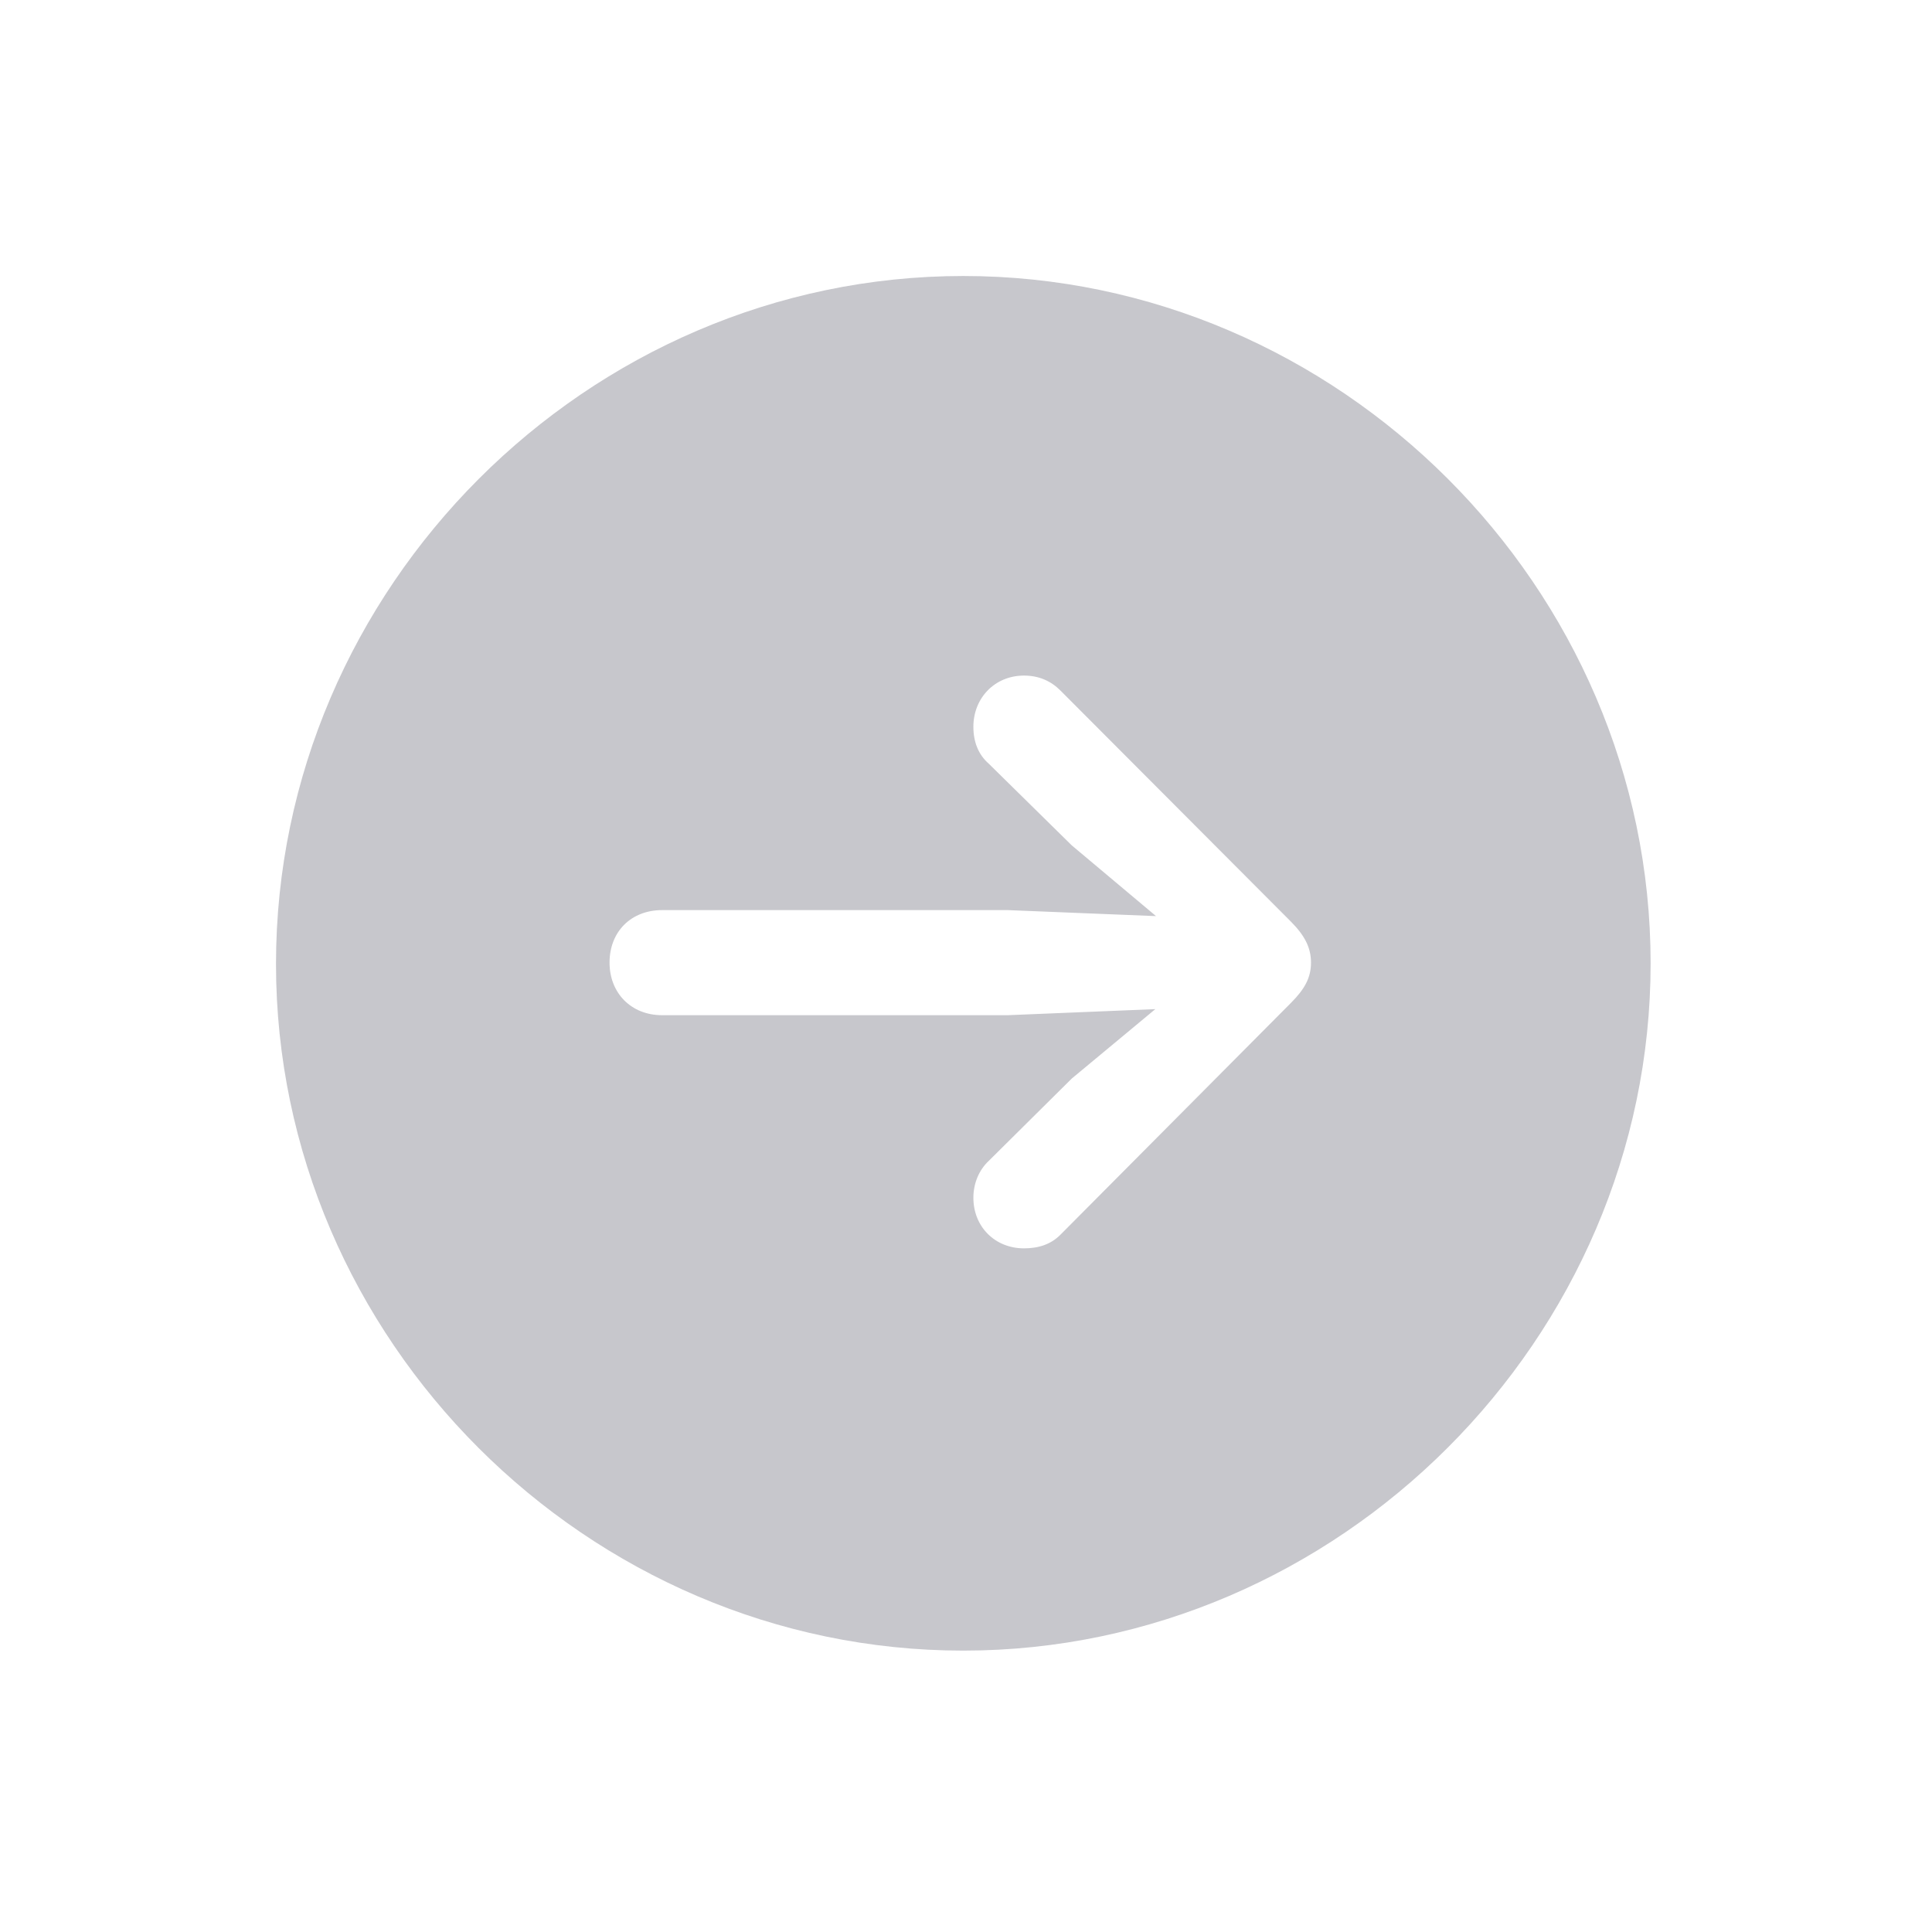
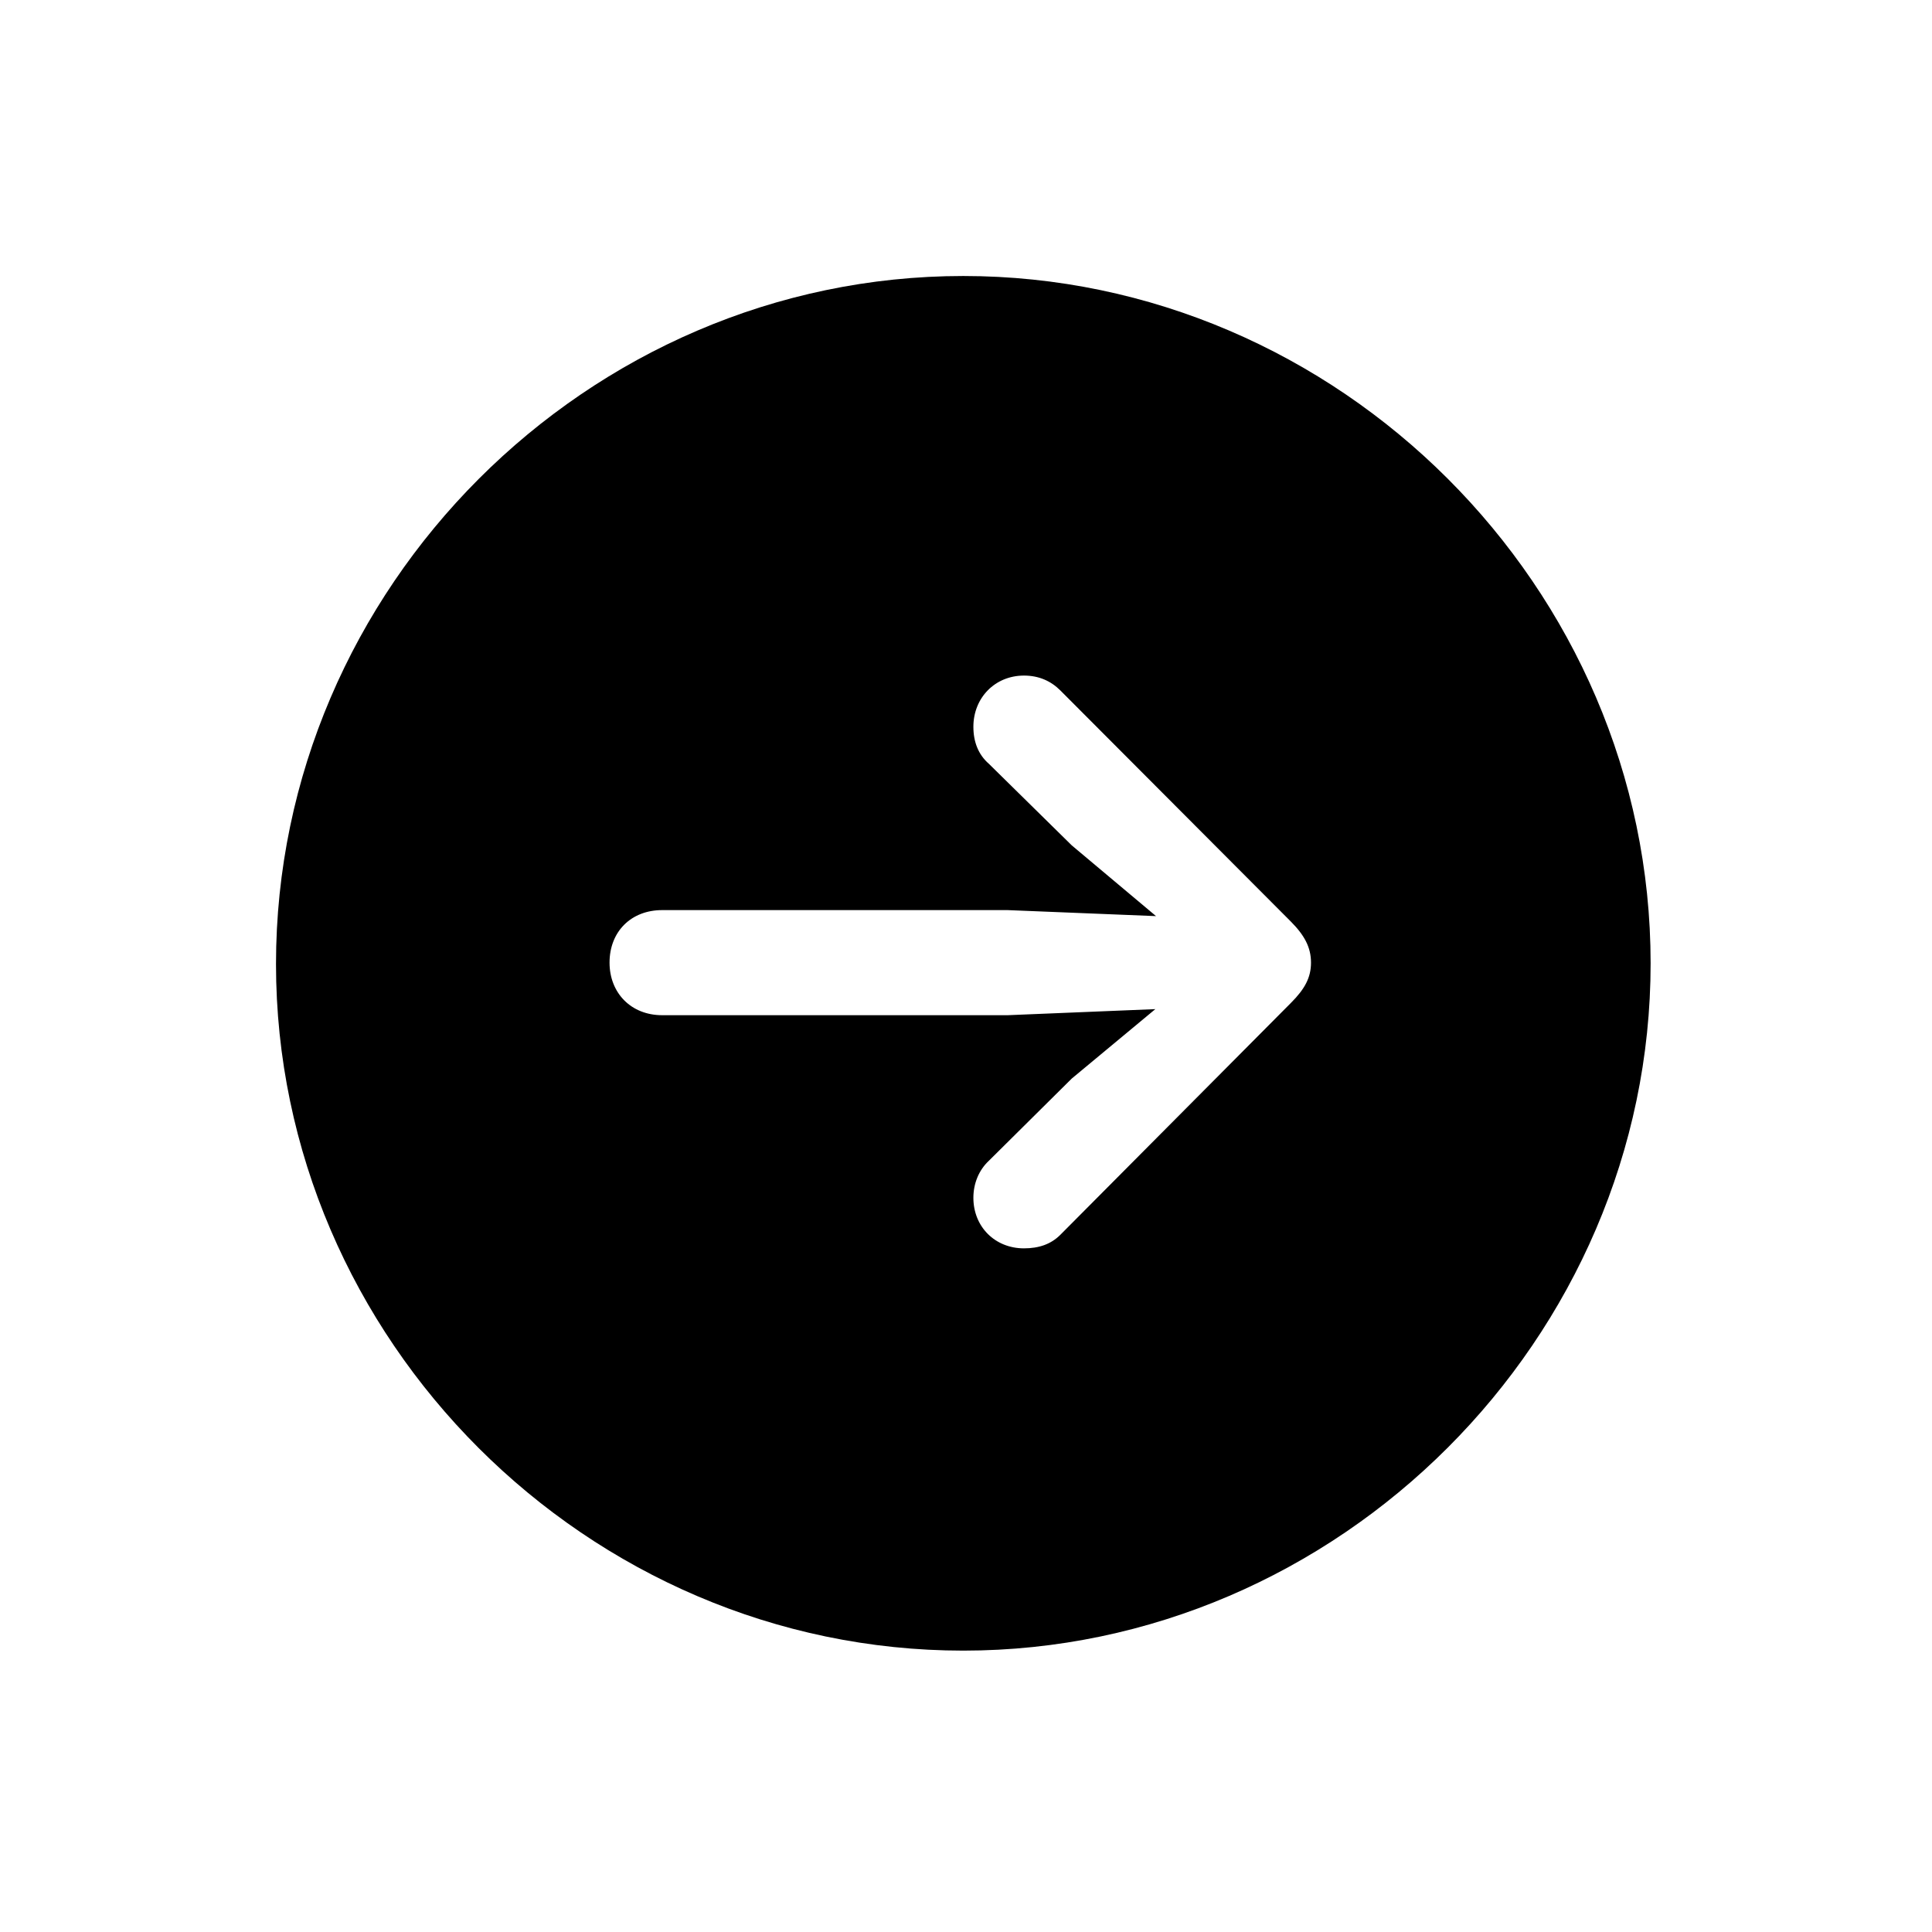
- <svg xmlns="http://www.w3.org/2000/svg" width="28" height="28" viewBox="0 0 28 28" fill="none">
-   <path fill-rule="evenodd" clip-rule="evenodd" d="M13.961 4C19.4 4 23.922 8.512 23.922 13.961C23.922 19.4 19.4 23.922 13.961 23.922C8.512 23.922 4 19.41 4 13.971C4 8.522 8.512 4 13.961 4ZM9.596 13.19C9.146 13.19 8.834 13.502 8.834 13.951C8.834 14.391 9.146 14.713 9.596 14.713L14.605 14.713L16.744 14.625L15.533 15.631L14.332 16.822C14.185 16.959 14.107 17.154 14.107 17.359C14.107 17.779 14.42 18.092 14.84 18.092C15.055 18.092 15.23 18.033 15.367 17.896L18.707 14.537C18.912 14.332 19 14.166 19 13.951C19 13.727 18.902 13.551 18.707 13.355L15.367 10.006C15.23 9.869 15.055 9.791 14.84 9.791C14.42 9.791 14.107 10.113 14.107 10.533C14.107 10.748 14.176 10.934 14.332 11.07L15.533 12.252L16.754 13.277L14.605 13.19L9.596 13.19Z" fill="#C7C7CC" />
+ <svg xmlns="http://www.w3.org/2000/svg" viewBox="0 0 28 28">
+   <path fill-rule="evenodd" clip-rule="evenodd" d="M13.961 4C19.4 4 23.922 8.512 23.922 13.961C23.922 19.4 19.4 23.922 13.961 23.922C8.512 23.922 4 19.41 4 13.971C4 8.522 8.512 4 13.961 4ZM9.596 13.19C9.146 13.19 8.834 13.502 8.834 13.951C8.834 14.391 9.146 14.713 9.596 14.713L14.605 14.713L16.744 14.625L15.533 15.631L14.332 16.822C14.185 16.959 14.107 17.154 14.107 17.359C14.107 17.779 14.42 18.092 14.84 18.092C15.055 18.092 15.23 18.033 15.367 17.896L18.707 14.537C18.912 14.332 19 14.166 19 13.951C19 13.727 18.902 13.551 18.707 13.355L15.367 10.006C15.23 9.869 15.055 9.791 14.84 9.791C14.42 9.791 14.107 10.113 14.107 10.533C14.107 10.748 14.176 10.934 14.332 11.07L15.533 12.252L16.754 13.277L14.605 13.19L9.596 13.19Z" fill="currentColor" />
</svg>
